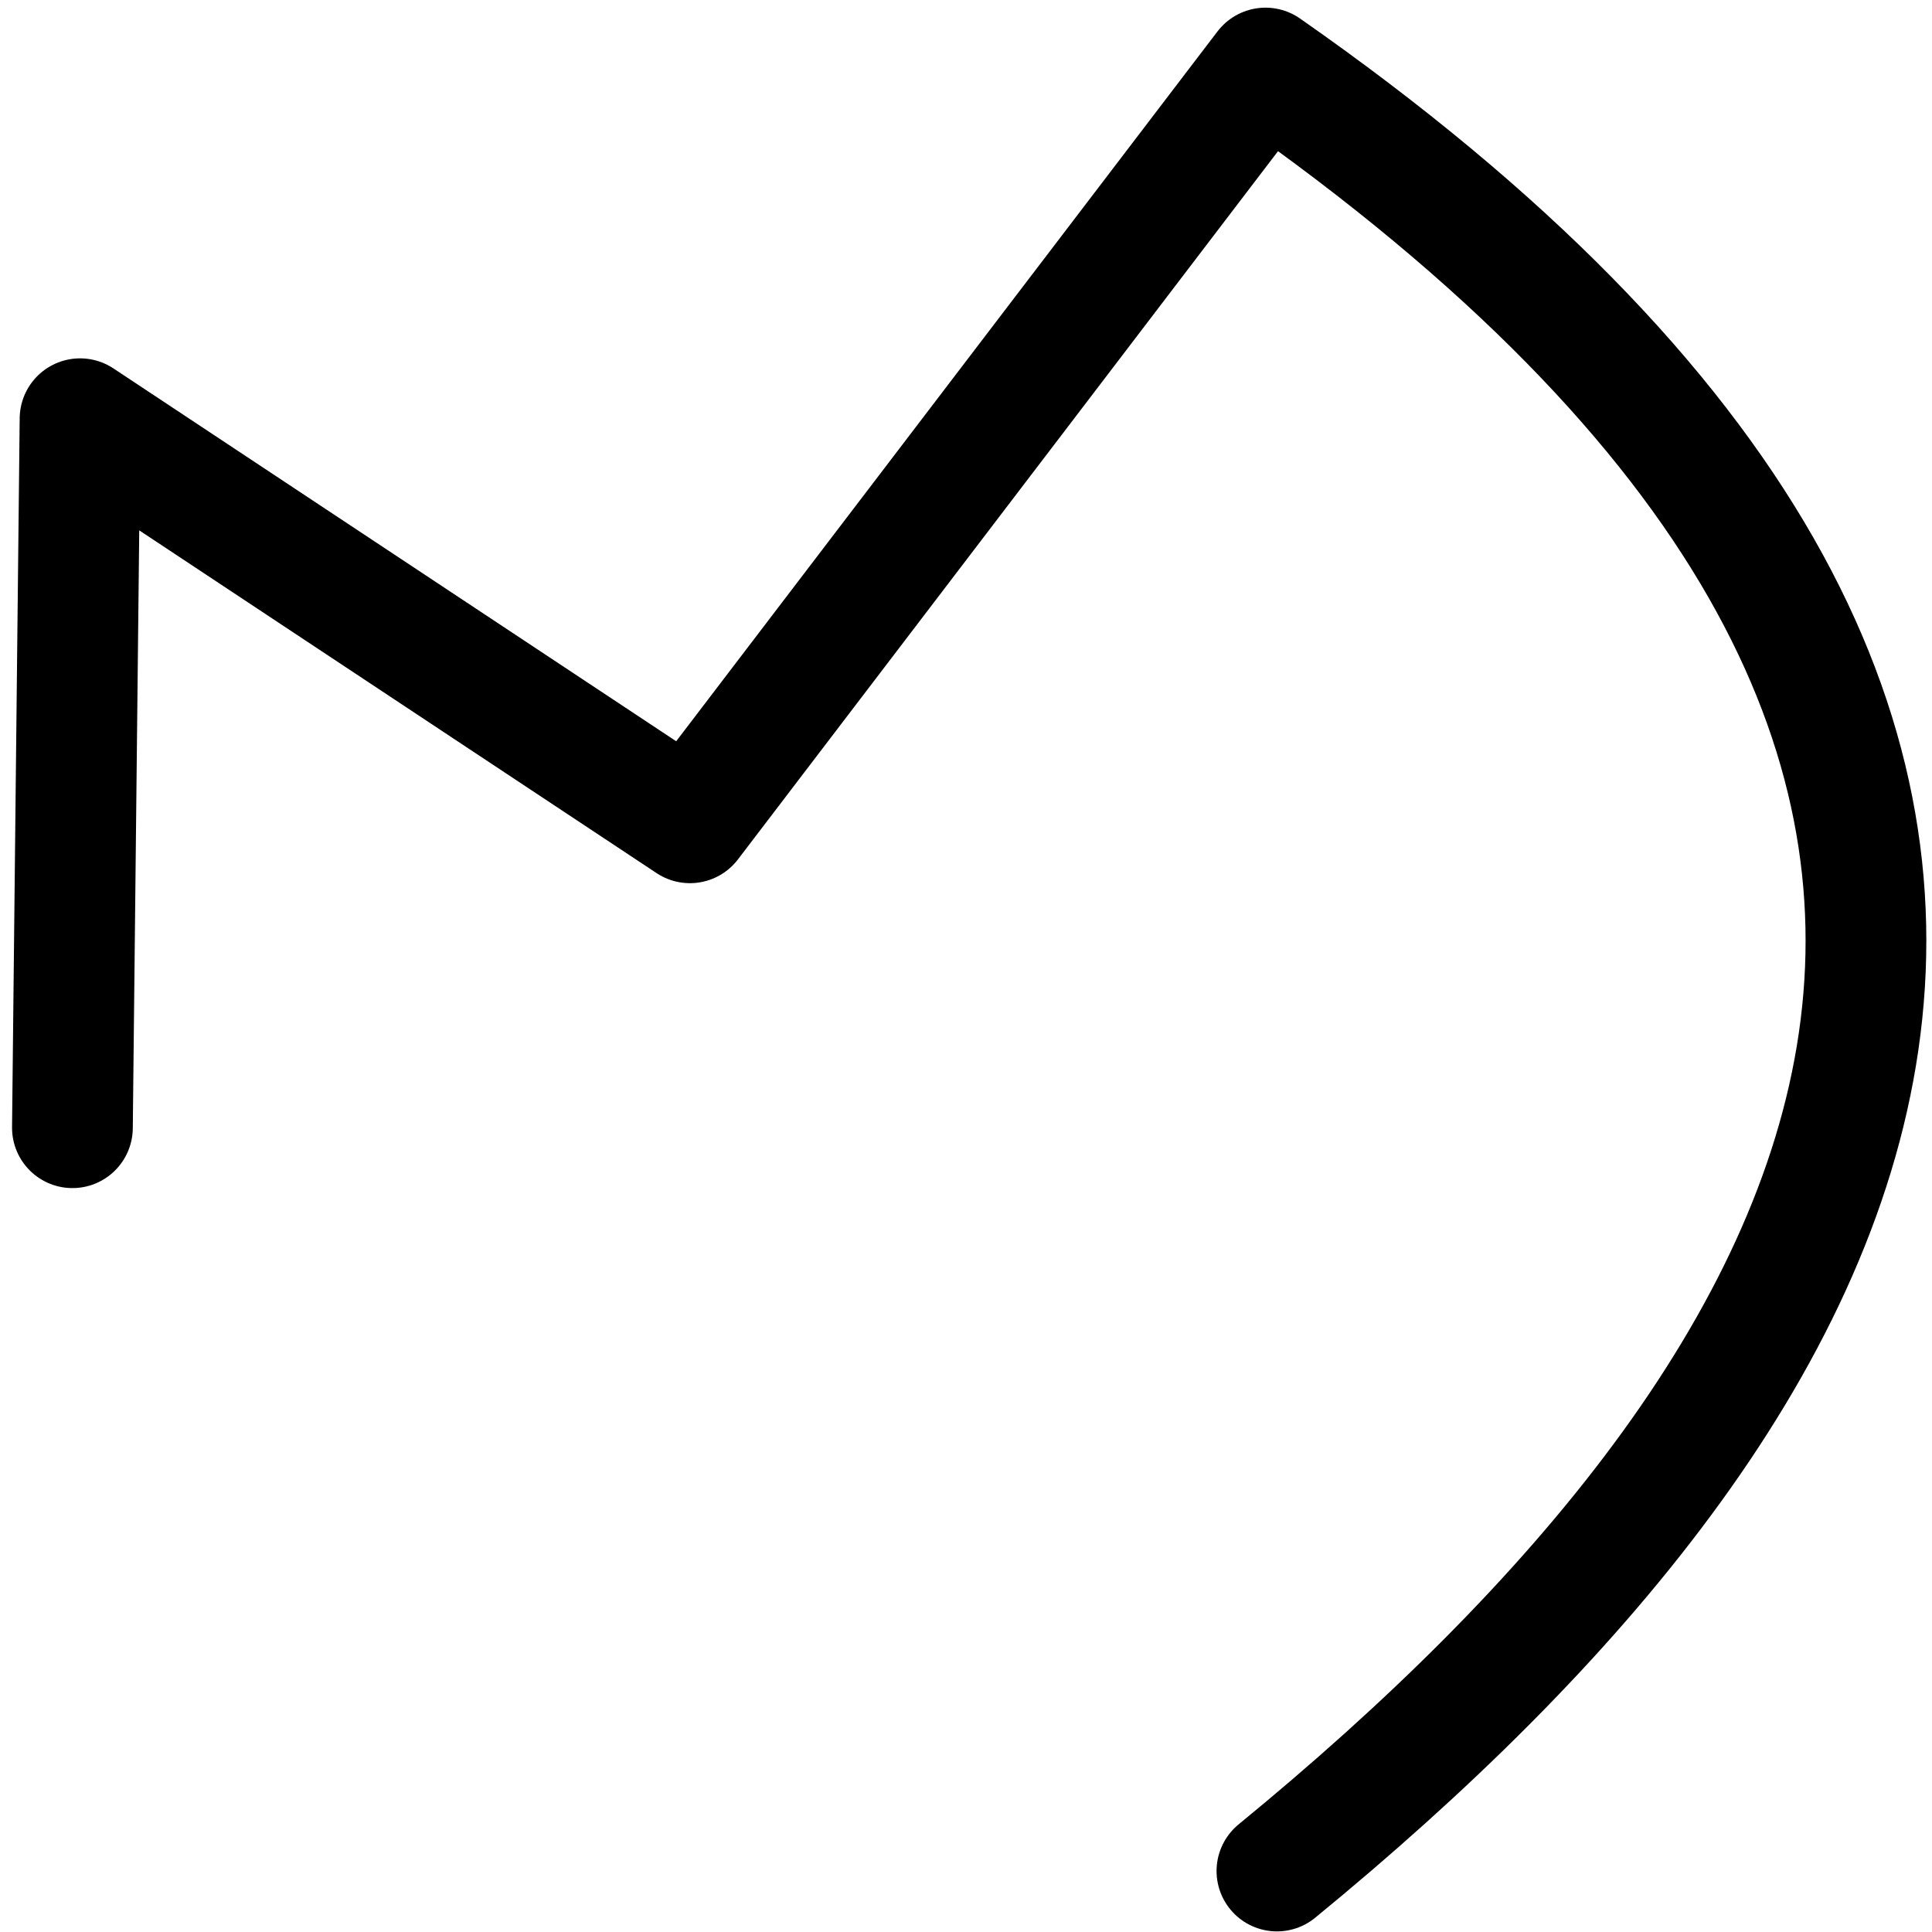
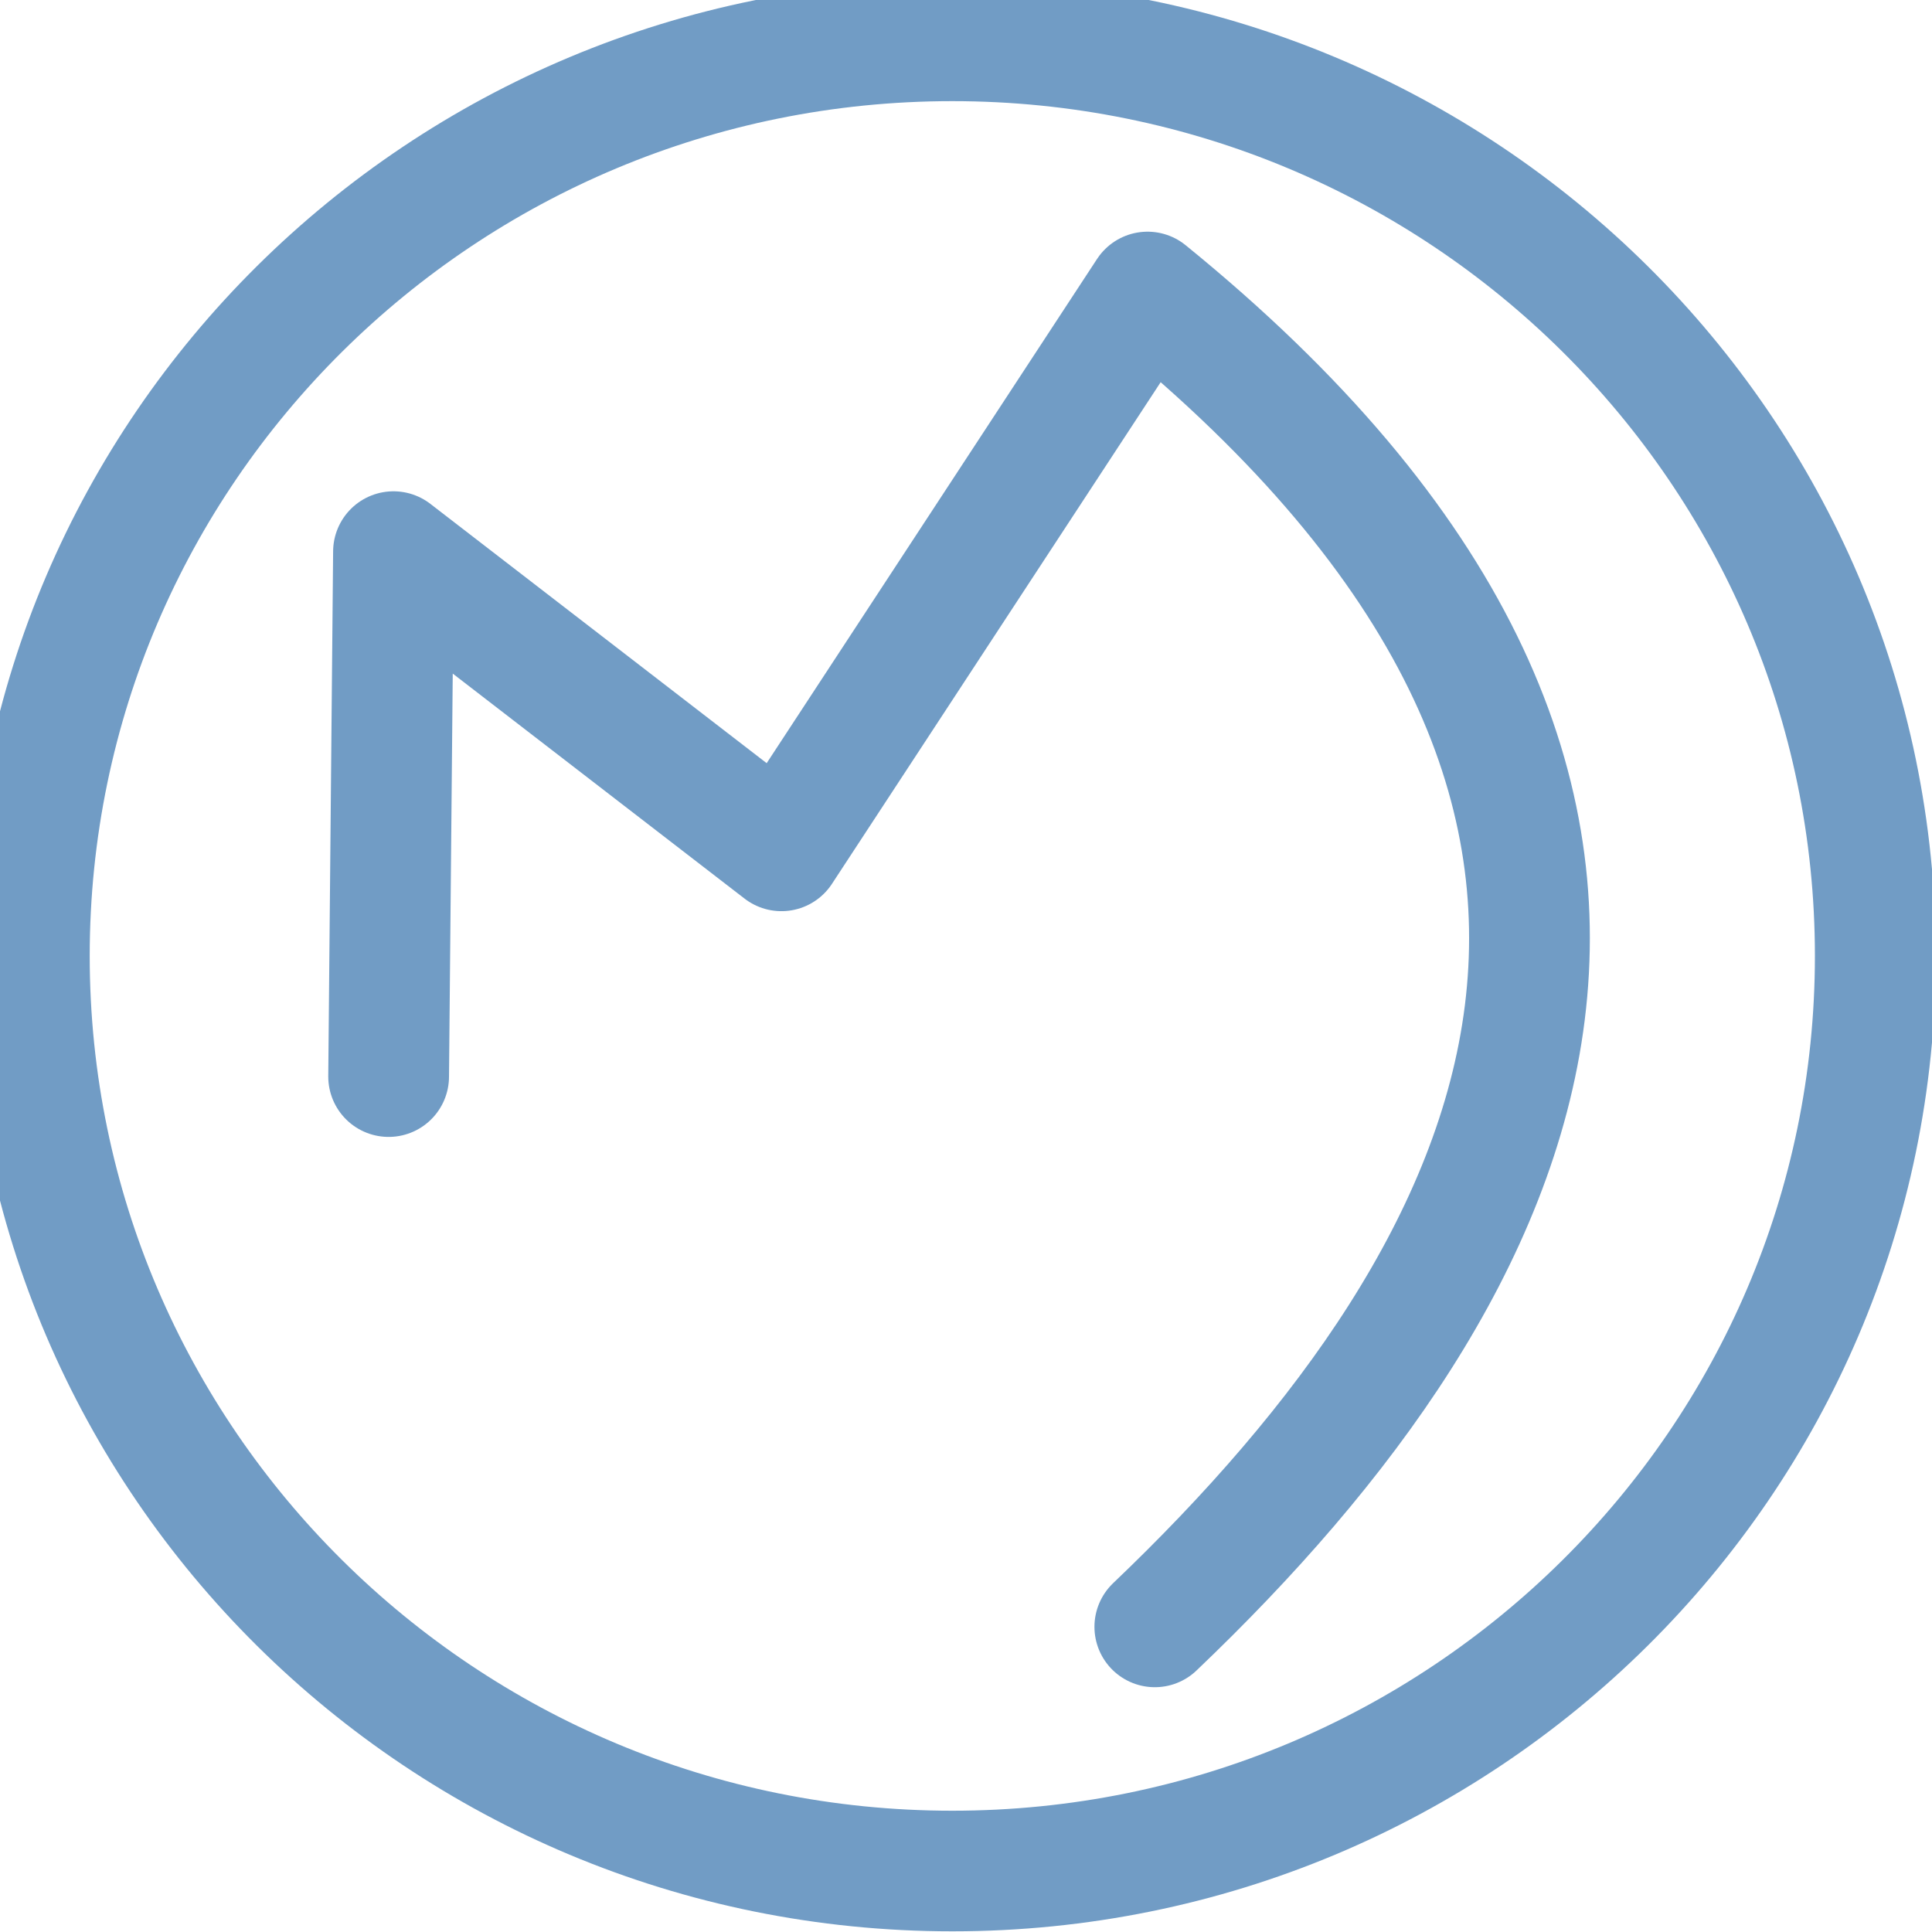
<svg xmlns="http://www.w3.org/2000/svg" width="64" height="64" id="svg4134" version="1.1">
  <defs id="defs4136" />
  <g id="layer1" transform="translate(0,-988.3622)">
-     <path style="fill:none;stroke:#000000;stroke-width:4;stroke-linecap:round;stroke-linejoin:round;stroke-miterlimit:4;stroke-opacity:1;stroke-dasharray:none" d="M 2.399,37.357 2.652,13.871 22.855,27.256 41.921,2.254 C 74.129,24.739 61.98,45.856 42.3,61.98" id="path5197" transform="translate(0,988.3622)" />
+     <path style="fill:none;stroke:#719cc5;stroke-width:4;stroke-linecap:round;stroke-linejoin:round;stroke-miterlimit:4;stroke-opacity:1;stroke-dasharray:none" d="m 12.874,1024.024 0.161,-17.387 12.851,9.909 12.128,-18.509 c 20.486,16.646 12.759,32.279 0.241,44.216" id="path5197" />
+     <path style="fill:none;stroke:#719cc5;stroke-width:4.069;stroke-linecap:round;stroke-linejoin:round;stroke-miterlimit:4;stroke-opacity:1;stroke-dasharray:none" id="path5199" d="m 62.124,31.107 a 31.062,30.873 0 1 1 -62.124,0 31.062,30.873 0 1 1 62.124,0 z" transform="matrix(0.9844021,0,0,0.9818814,0.9690079,989.4852)" />
  </g>
</svg>
